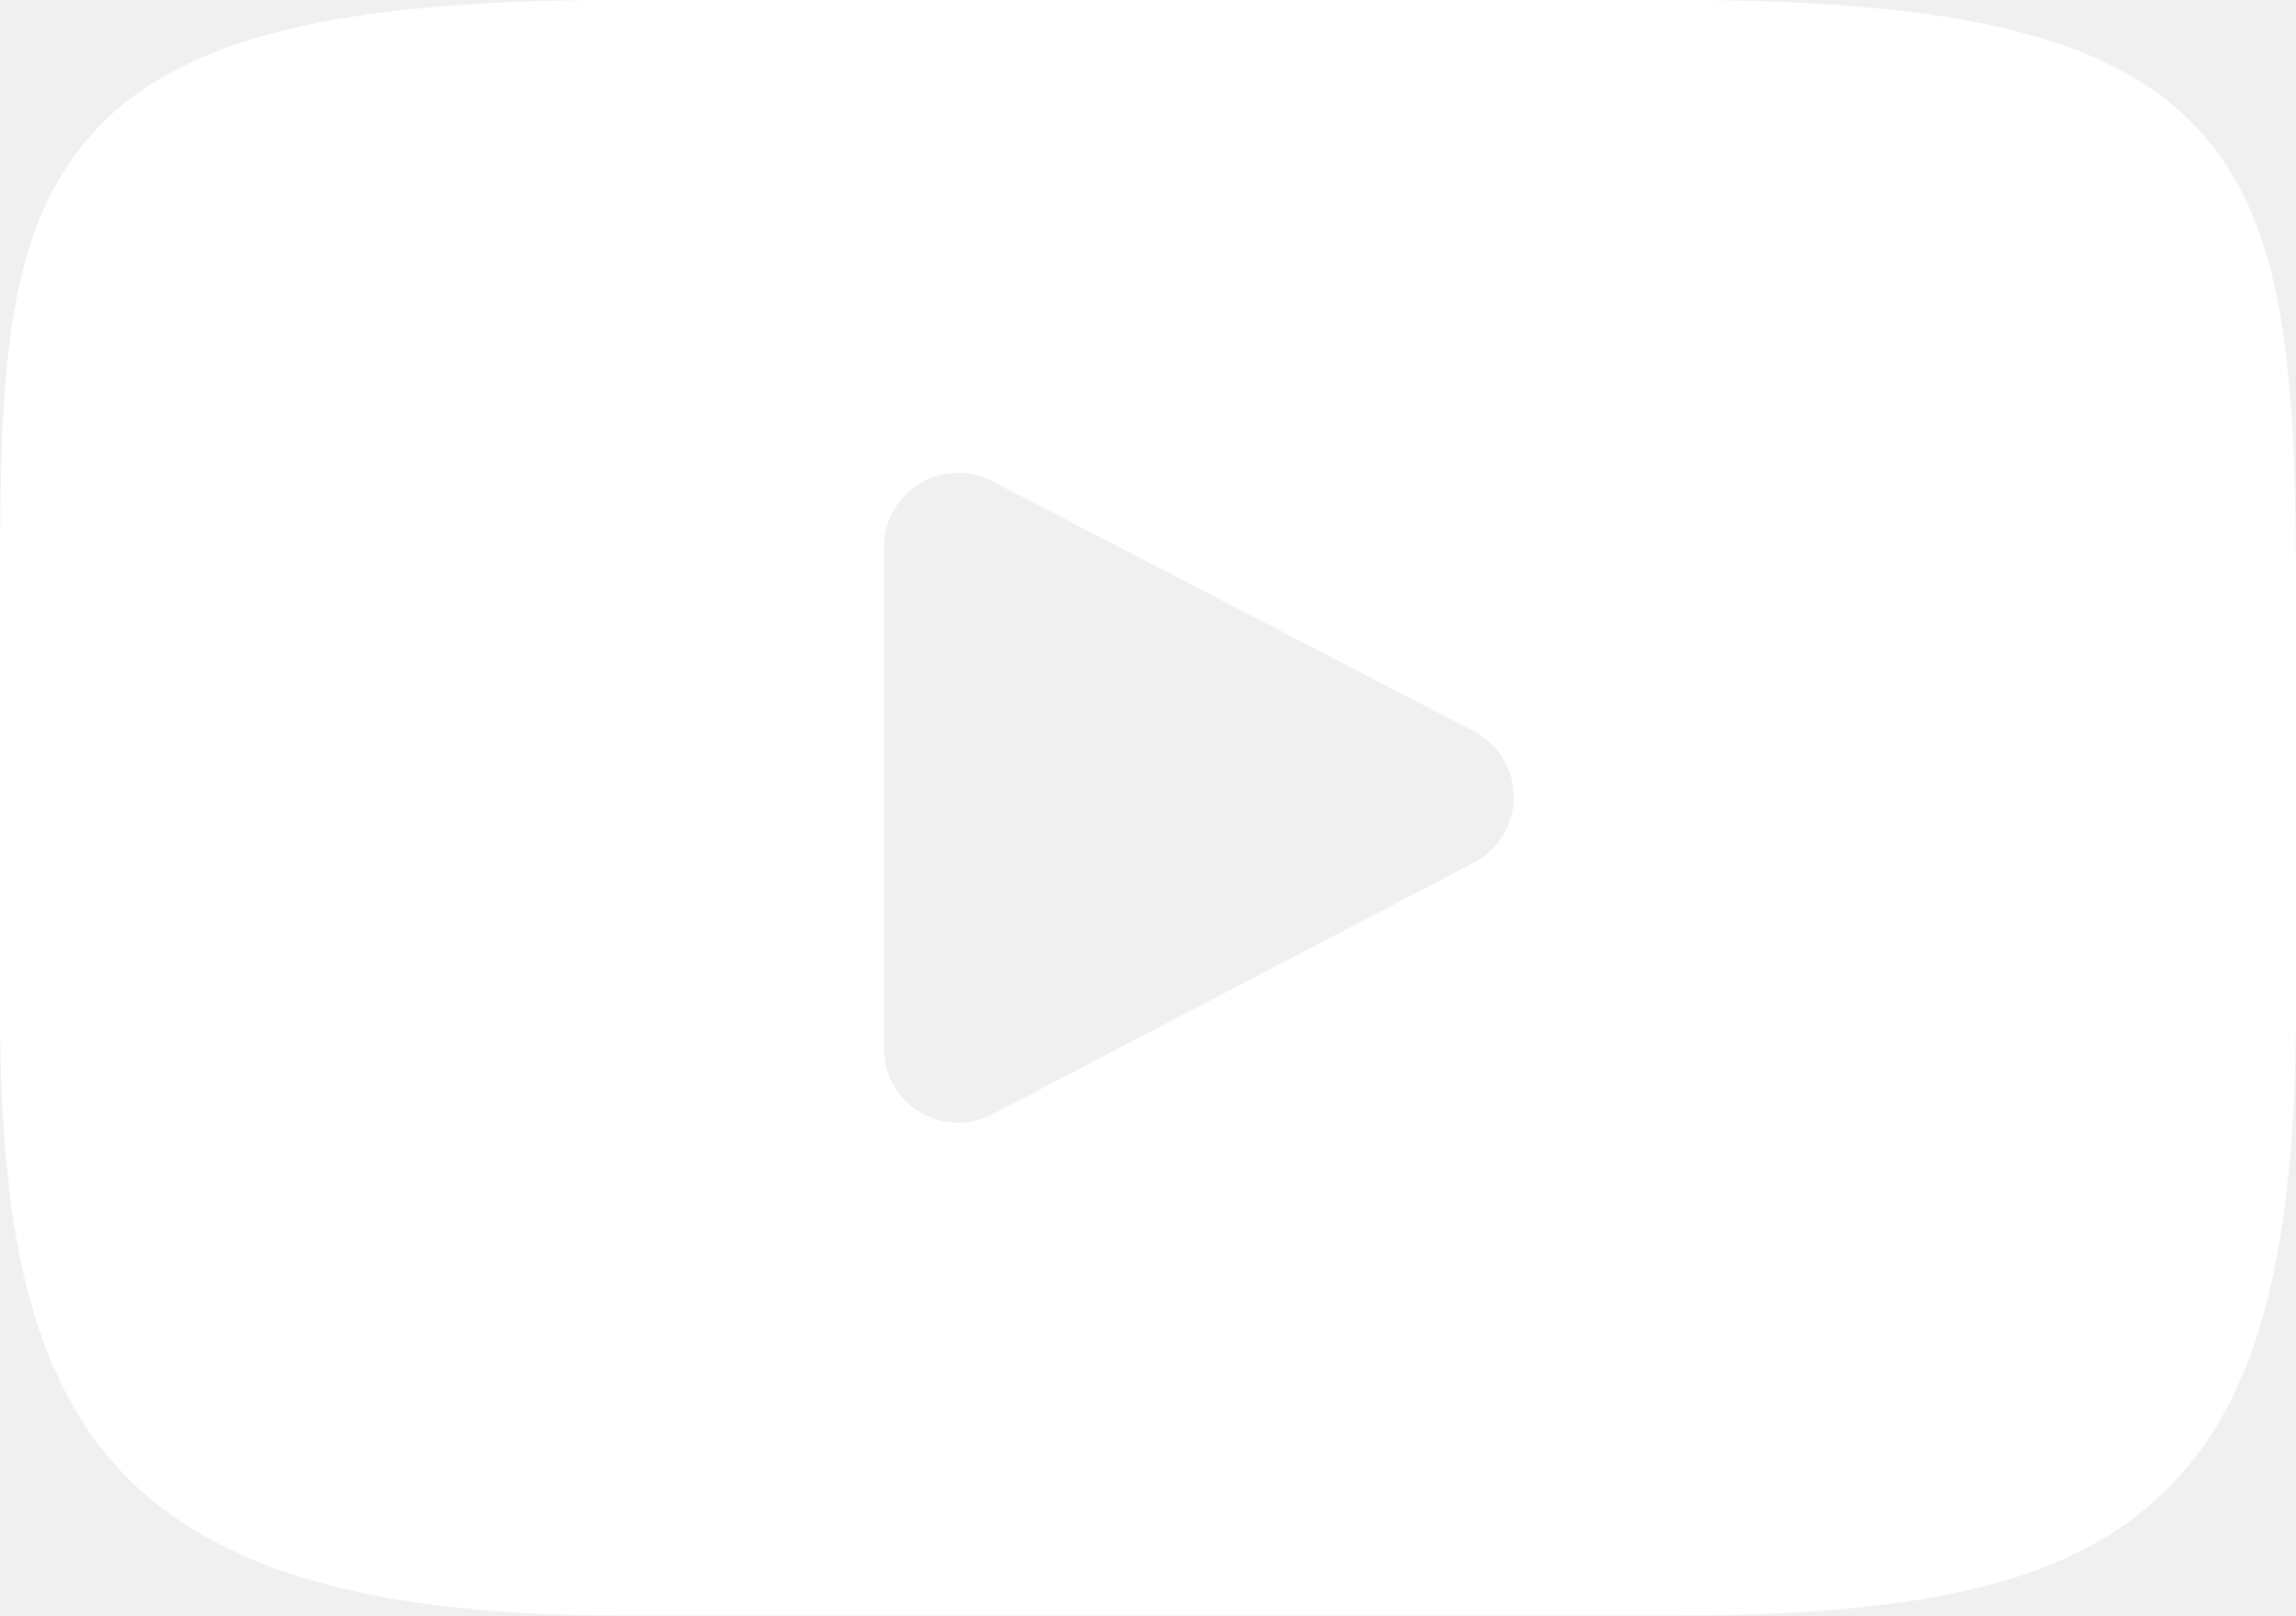
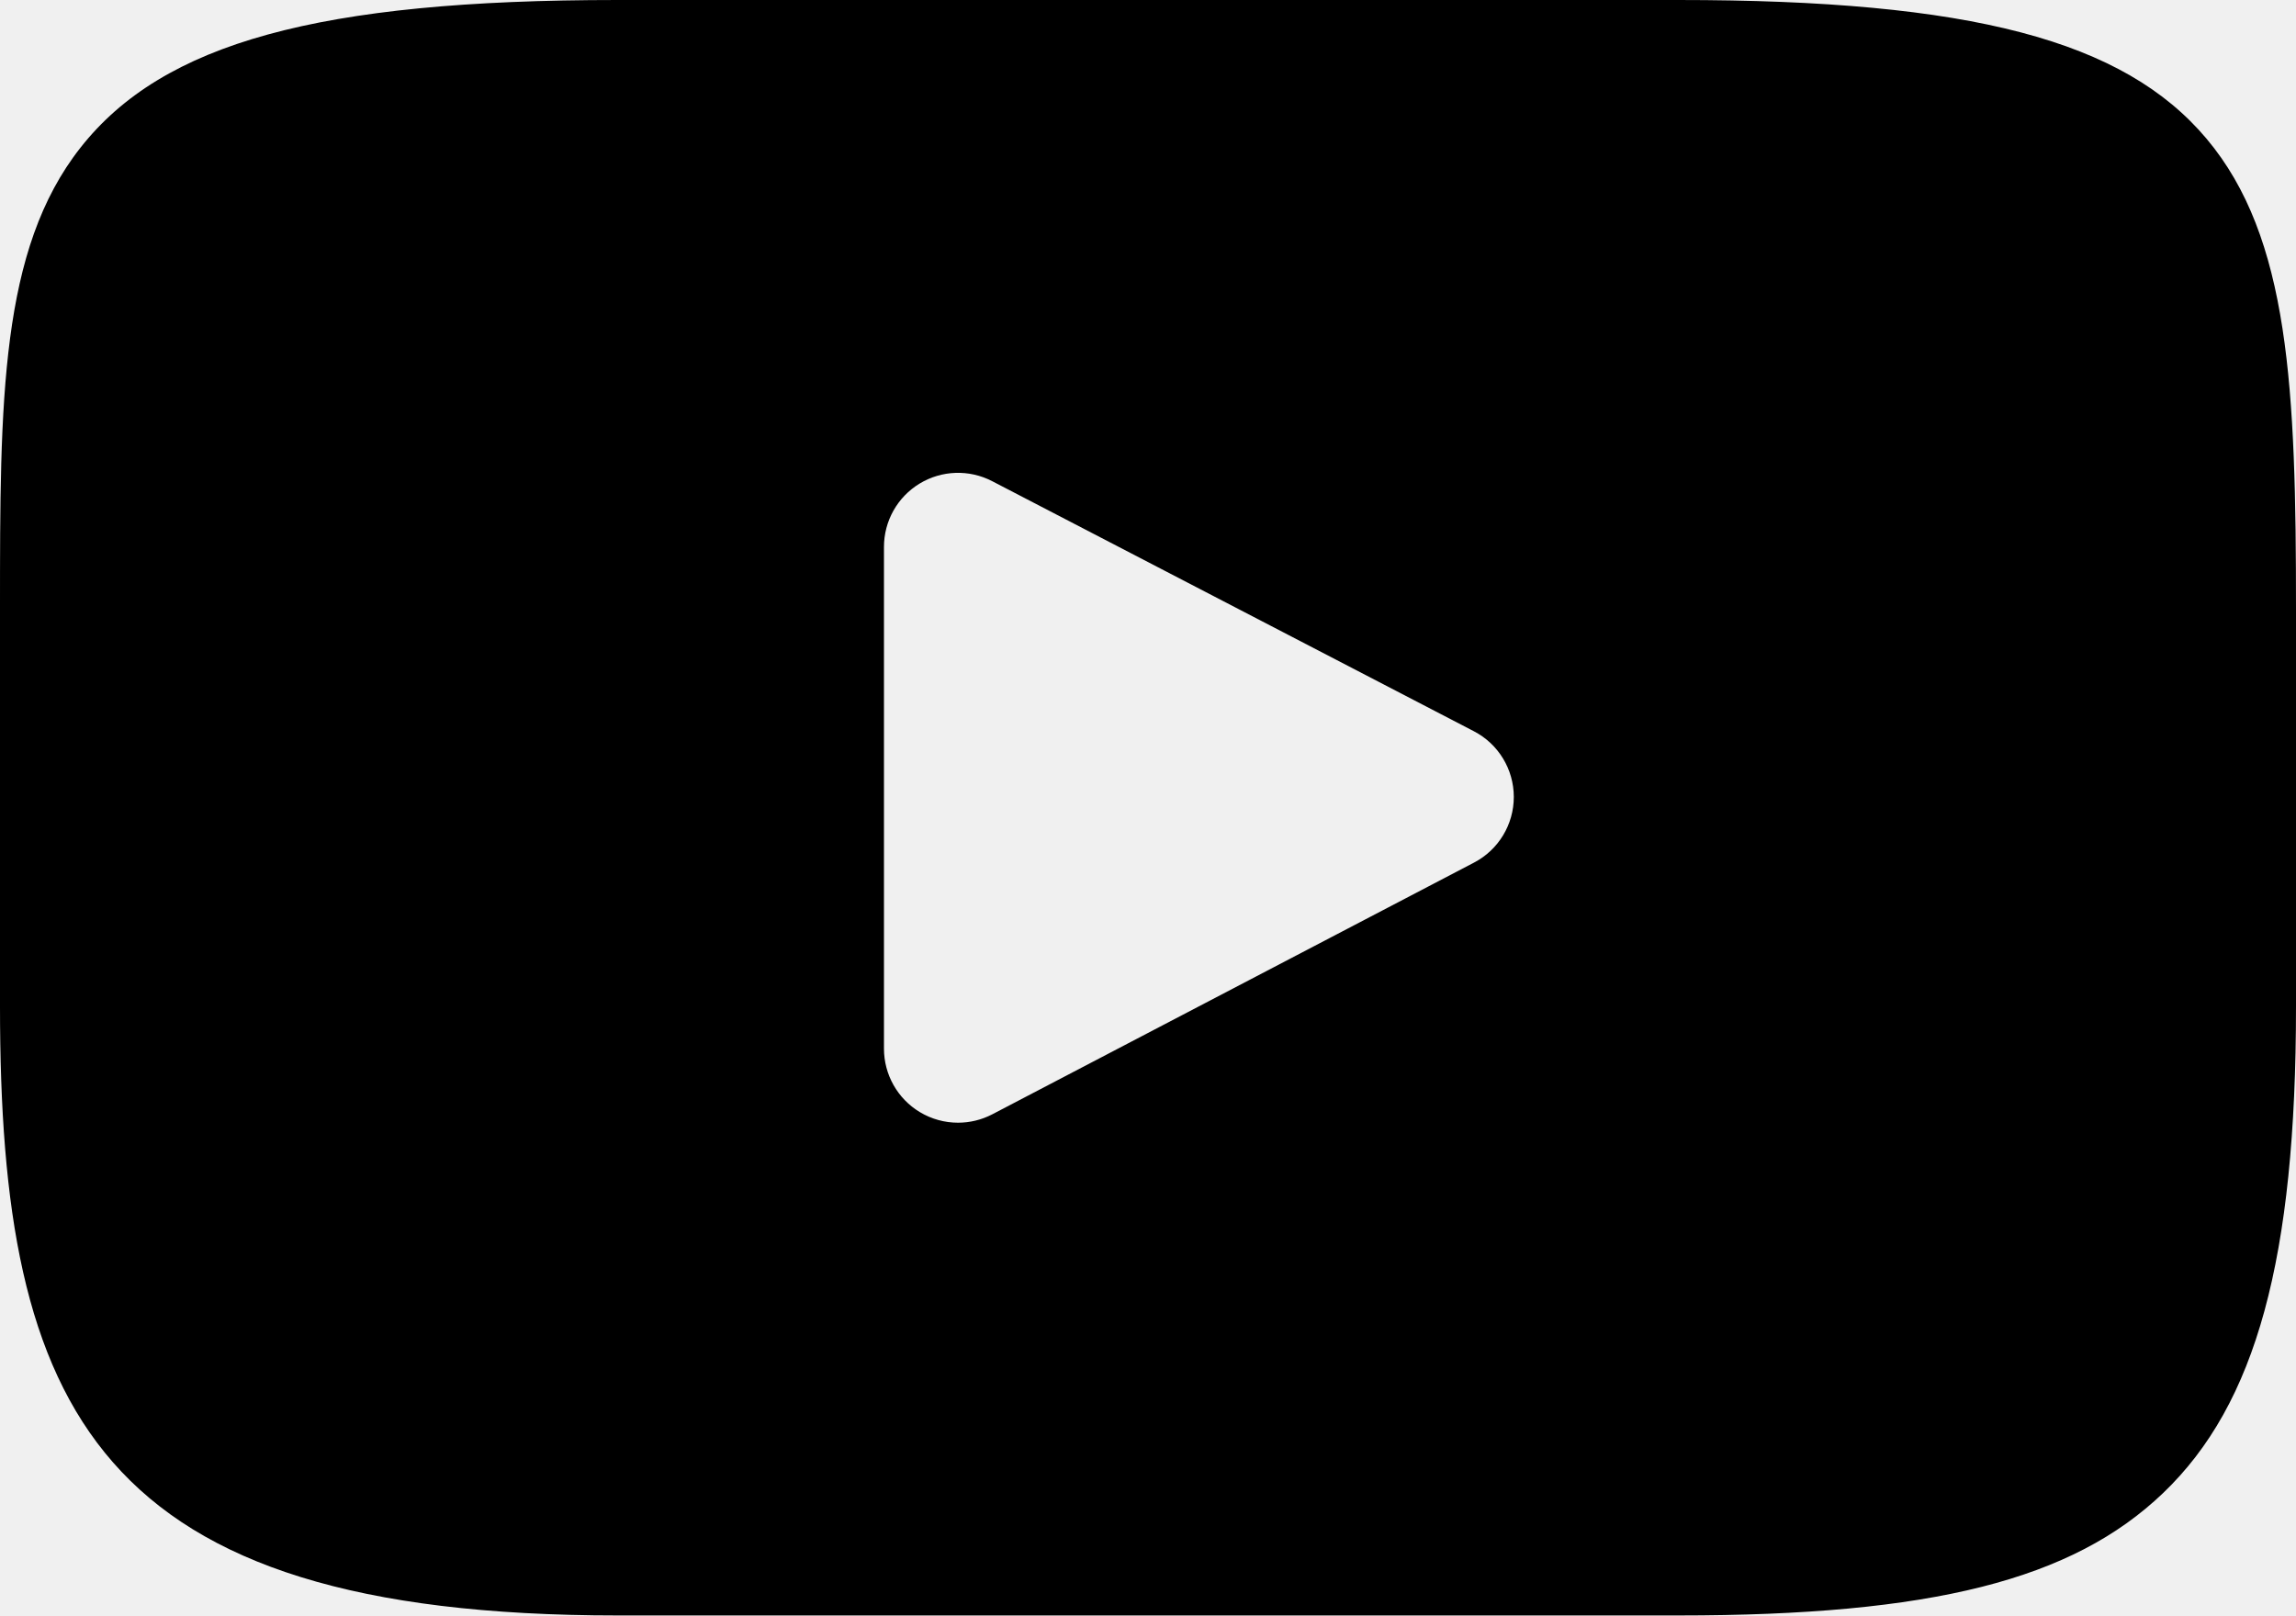
<svg xmlns="http://www.w3.org/2000/svg" width="76.976mm" height="54.173mm" viewBox="0 0 76.976 54.173" version="1.1" id="svg8">
  <defs id="defs2" />
  <g id="layer1" transform="translate(-52.95022,-81.43534)">
-     <g id="g888" transform="matrix(0.1503437,0,0,0.1503437,52.95022,70.03357)" style="fill:#ffffff;fill-opacity:1">
-       <path style="fill:#ffffff;fill-opacity:1" d="M 492.044,106.769 C 473.562,84.799 439.44,75.838 374.274,75.838 H 137.721 c -66.657,0 -101.358,9.54 -119.77,32.93 C 0,131.572 0,165.174 0,211.681 v 88.64 c 0,90.097 21.299,135.842 137.721,135.842 h 236.554 c 56.512,0 87.826,-7.908 108.085,-27.296 C 503.136,388.985 512,356.522 512,300.321 v -88.64 c 0,-49.045 -1.389,-82.845 -19.956,-104.912 z m -163.338,161.469 -107.418,56.14 c -2.401,1.255 -5.028,1.878 -7.65,1.878 -2.97,0 -5.933,-0.799 -8.557,-2.388 -4.942,-2.994 -7.959,-8.351 -7.959,-14.128 V 197.82 c 0,-5.767 3.009,-11.119 7.941,-14.115 4.933,-2.996 11.069,-3.201 16.187,-0.542 l 107.418,55.778 c 5.465,2.837 8.897,8.479 8.905,14.635 0.007,6.162 -3.41,11.812 -8.867,14.662 z" id="path833" />
-       <g id="g835" style="fill:#ffffff;fill-opacity:1" />
-       <g id="g837" style="fill:#ffffff;fill-opacity:1" />
-       <g id="g839" style="fill:#ffffff;fill-opacity:1" />
-       <g id="g841" style="fill:#ffffff;fill-opacity:1" />
-       <g id="g843" style="fill:#ffffff;fill-opacity:1" />
-       <g id="g845" style="fill:#ffffff;fill-opacity:1" />
-       <g id="g847" style="fill:#ffffff;fill-opacity:1" />
-       <g id="g849" style="fill:#ffffff;fill-opacity:1" />
-       <g id="g851" style="fill:#ffffff;fill-opacity:1" />
-       <g id="g853" style="fill:#ffffff;fill-opacity:1" />
-       <g id="g855" style="fill:#ffffff;fill-opacity:1" />
-       <g id="g857" style="fill:#ffffff;fill-opacity:1" />
-       <g id="g859" style="fill:#ffffff;fill-opacity:1" />
-       <g id="g861" style="fill:#ffffff;fill-opacity:1" />
-       <g id="g863" style="fill:#ffffff;fill-opacity:1" />
+     <g id="g888" transform="matrix(0.1503437,0,0,0.1503437,52.95022,70.03357)" style="fill:#000000;fill-opacity:1">
+       <path style="fill:#000000;fill-opacity:1" d="M 492.044,106.769 C 473.562,84.799 439.44,75.838 374.274,75.838 H 137.721 c -66.657,0 -101.358,9.54 -119.77,32.93 C 0,131.572 0,165.174 0,211.681 v 88.64 c 0,90.097 21.299,135.842 137.721,135.842 h 236.554 c 56.512,0 87.826,-7.908 108.085,-27.296 C 503.136,388.985 512,356.522 512,300.321 v -88.64 c 0,-49.045 -1.389,-82.845 -19.956,-104.912 z m -163.338,161.469 -107.418,56.14 c -2.401,1.255 -5.028,1.878 -7.65,1.878 -2.97,0 -5.933,-0.799 -8.557,-2.388 -4.942,-2.994 -7.959,-8.351 -7.959,-14.128 V 197.82 c 0,-5.767 3.009,-11.119 7.941,-14.115 4.933,-2.996 11.069,-3.201 16.187,-0.542 l 107.418,55.778 c 5.465,2.837 8.897,8.479 8.905,14.635 0.007,6.162 -3.41,11.812 -8.867,14.662 z" id="path833" />
+       <g id="g835" style="fill:#000000;fill-opacity:1" />
+       <g id="g837" style="fill:#000000;fill-opacity:1" />
+       <g id="g839" style="fill:#000000;fill-opacity:1" />
+       <g id="g841" style="fill:#000000;fill-opacity:1" />
+       <g id="g843" style="fill:#000000;fill-opacity:1" />
+       <g id="g845" style="fill:#000000;fill-opacity:1" />
+       <g id="g847" style="fill:#000000;fill-opacity:1" />
+       <g id="g849" style="fill:#000000;fill-opacity:1" />
+       <g id="g851" style="fill:#000000;fill-opacity:1" />
+       <g id="g853" style="fill:#000000;fill-opacity:1" />
+       <g id="g855" style="fill:#000000;fill-opacity:1" />
+       <g id="g857" style="fill:#000000;fill-opacity:1" />
+       <g id="g859" style="fill:#000000;fill-opacity:1" />
+       <g id="g861" style="fill:#000000;fill-opacity:1" />
+       <g id="g863" style="fill:#000000;fill-opacity:1" />
    </g>
  </g>
</svg>
